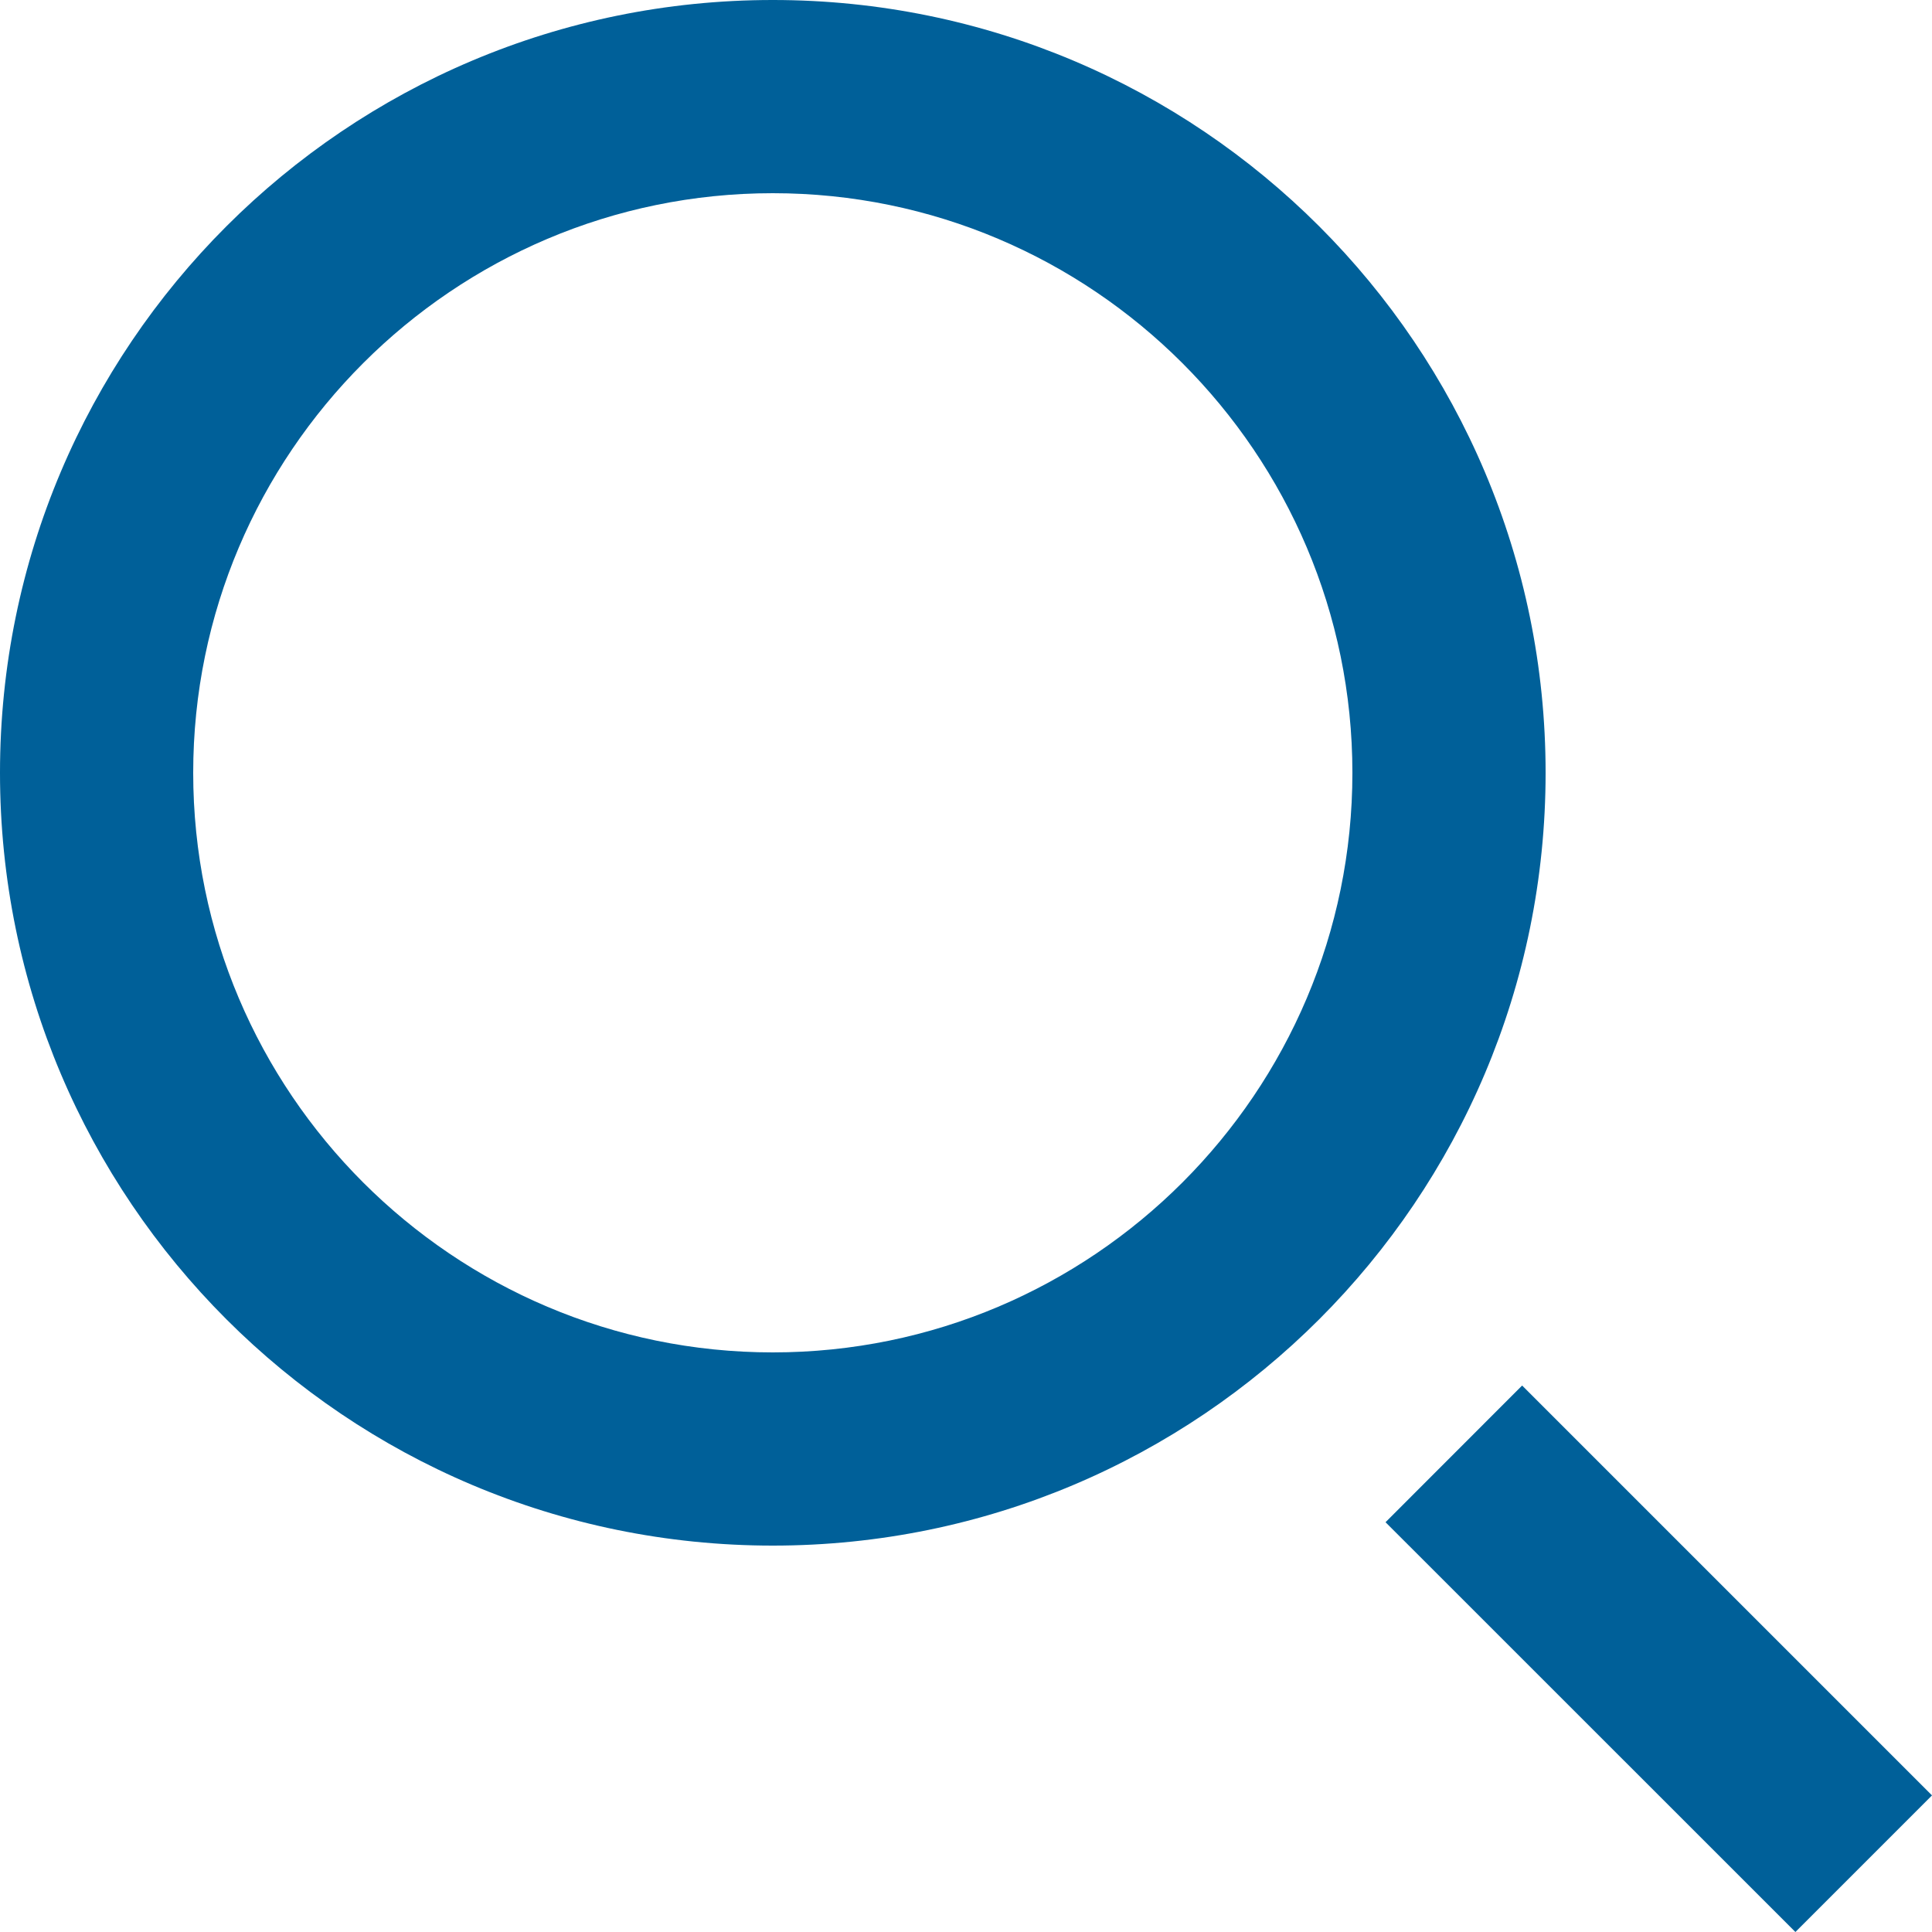
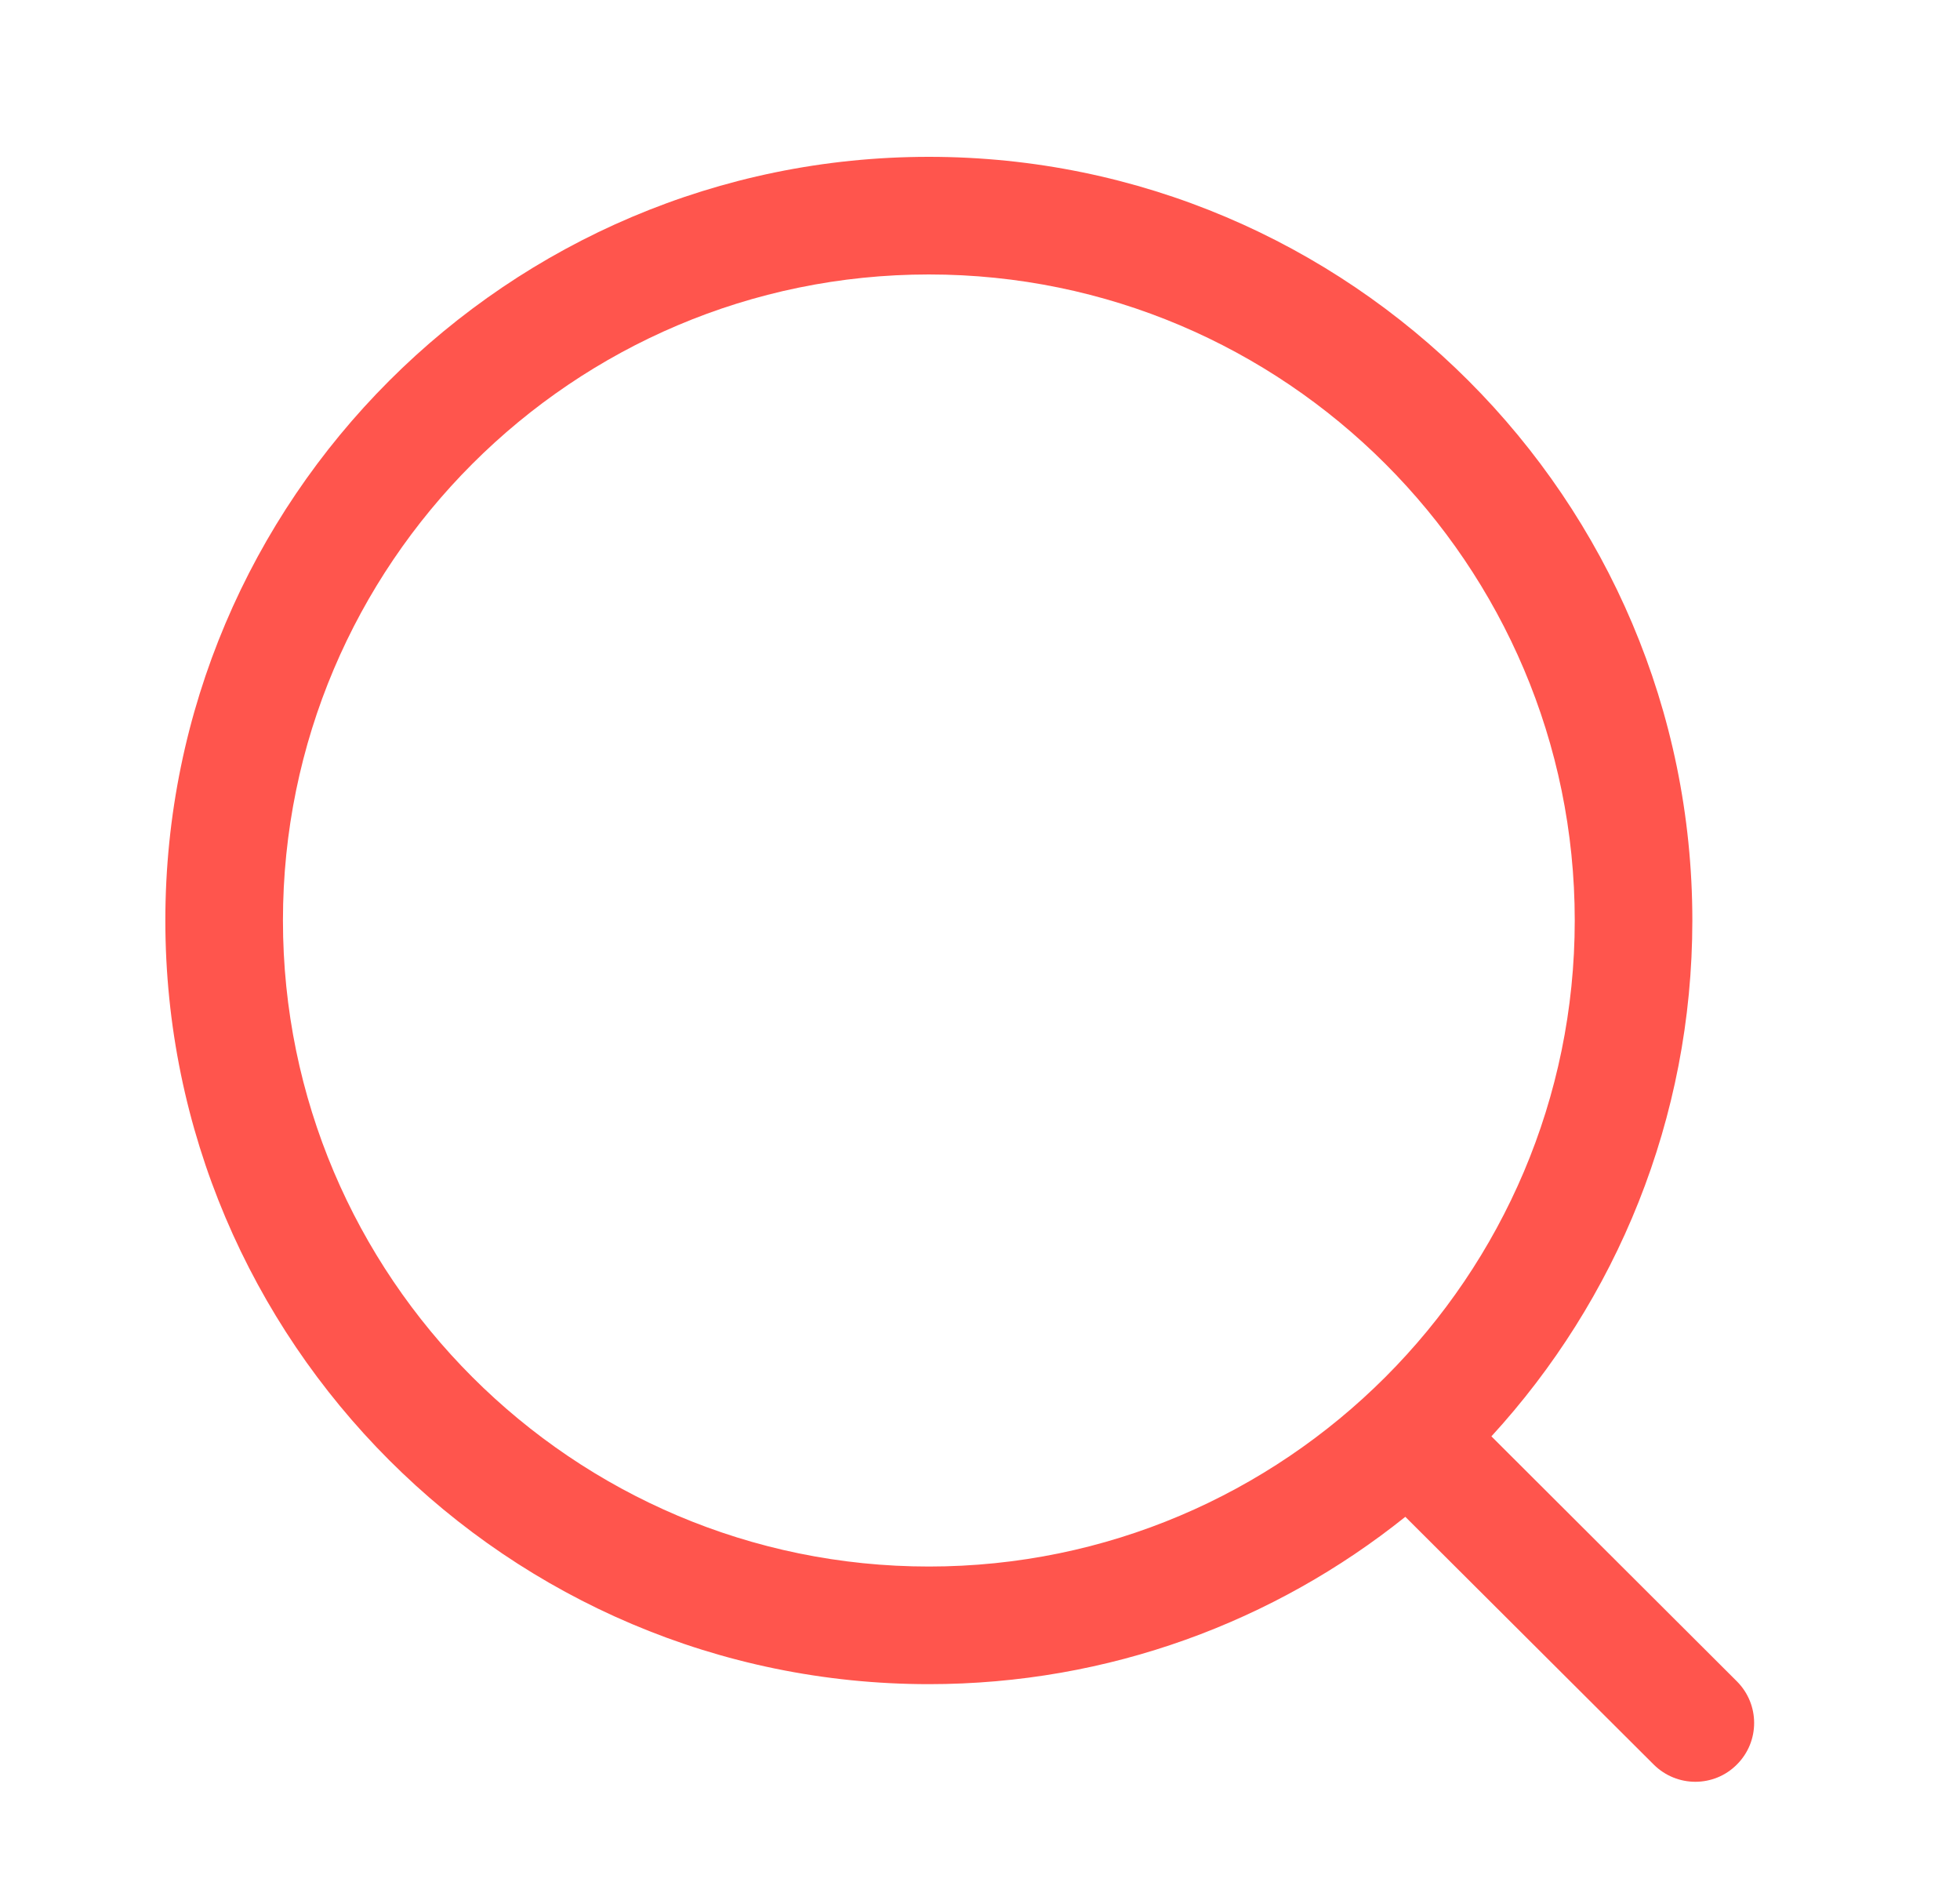
- <svg xmlns="http://www.w3.org/2000/svg" width="20" height="20" viewBox="0 0 20 20">
-   <g>
-     <g>
-       <path fill="#006099" d="M8 0a8 8 0 1 1 0 16A8 8 0 0 1 8 0zm0 14c3.308 0 6-2.691 6-6 0-3.308-2.692-6-6-6S2 4.692 2 8c0 3.309 2.692 6 6 6zm12 4.586L18.586 20l-4.243-4.242 1.414-1.415z" />
-     </g>
-   </g>
+ <svg xmlns="http://www.w3.org/2000/svg" width="25" height="24" viewBox="0 0 25 24" fill="none">
+   <path fill-rule="evenodd" clip-rule="evenodd" d="M11.848 2C17.218 2 21.586 6.368 21.586 11.738C21.586 14.271 20.614 16.582 19.023 18.317L22.154 21.441C22.447 21.734 22.448 22.208 22.155 22.501C22.009 22.649 21.816 22.722 21.624 22.722C21.433 22.722 21.241 22.649 21.094 22.503L17.925 19.343C16.258 20.678 14.145 21.477 11.848 21.477C6.478 21.477 2.109 17.108 2.109 11.738C2.109 6.368 6.478 2 11.848 2ZM11.848 3.5C7.305 3.5 3.609 7.195 3.609 11.738C3.609 16.281 7.305 19.977 11.848 19.977C16.39 19.977 20.086 16.281 20.086 11.738C20.086 7.195 16.39 3.5 11.848 3.5Z" fill="#FF554D" />
</svg>
